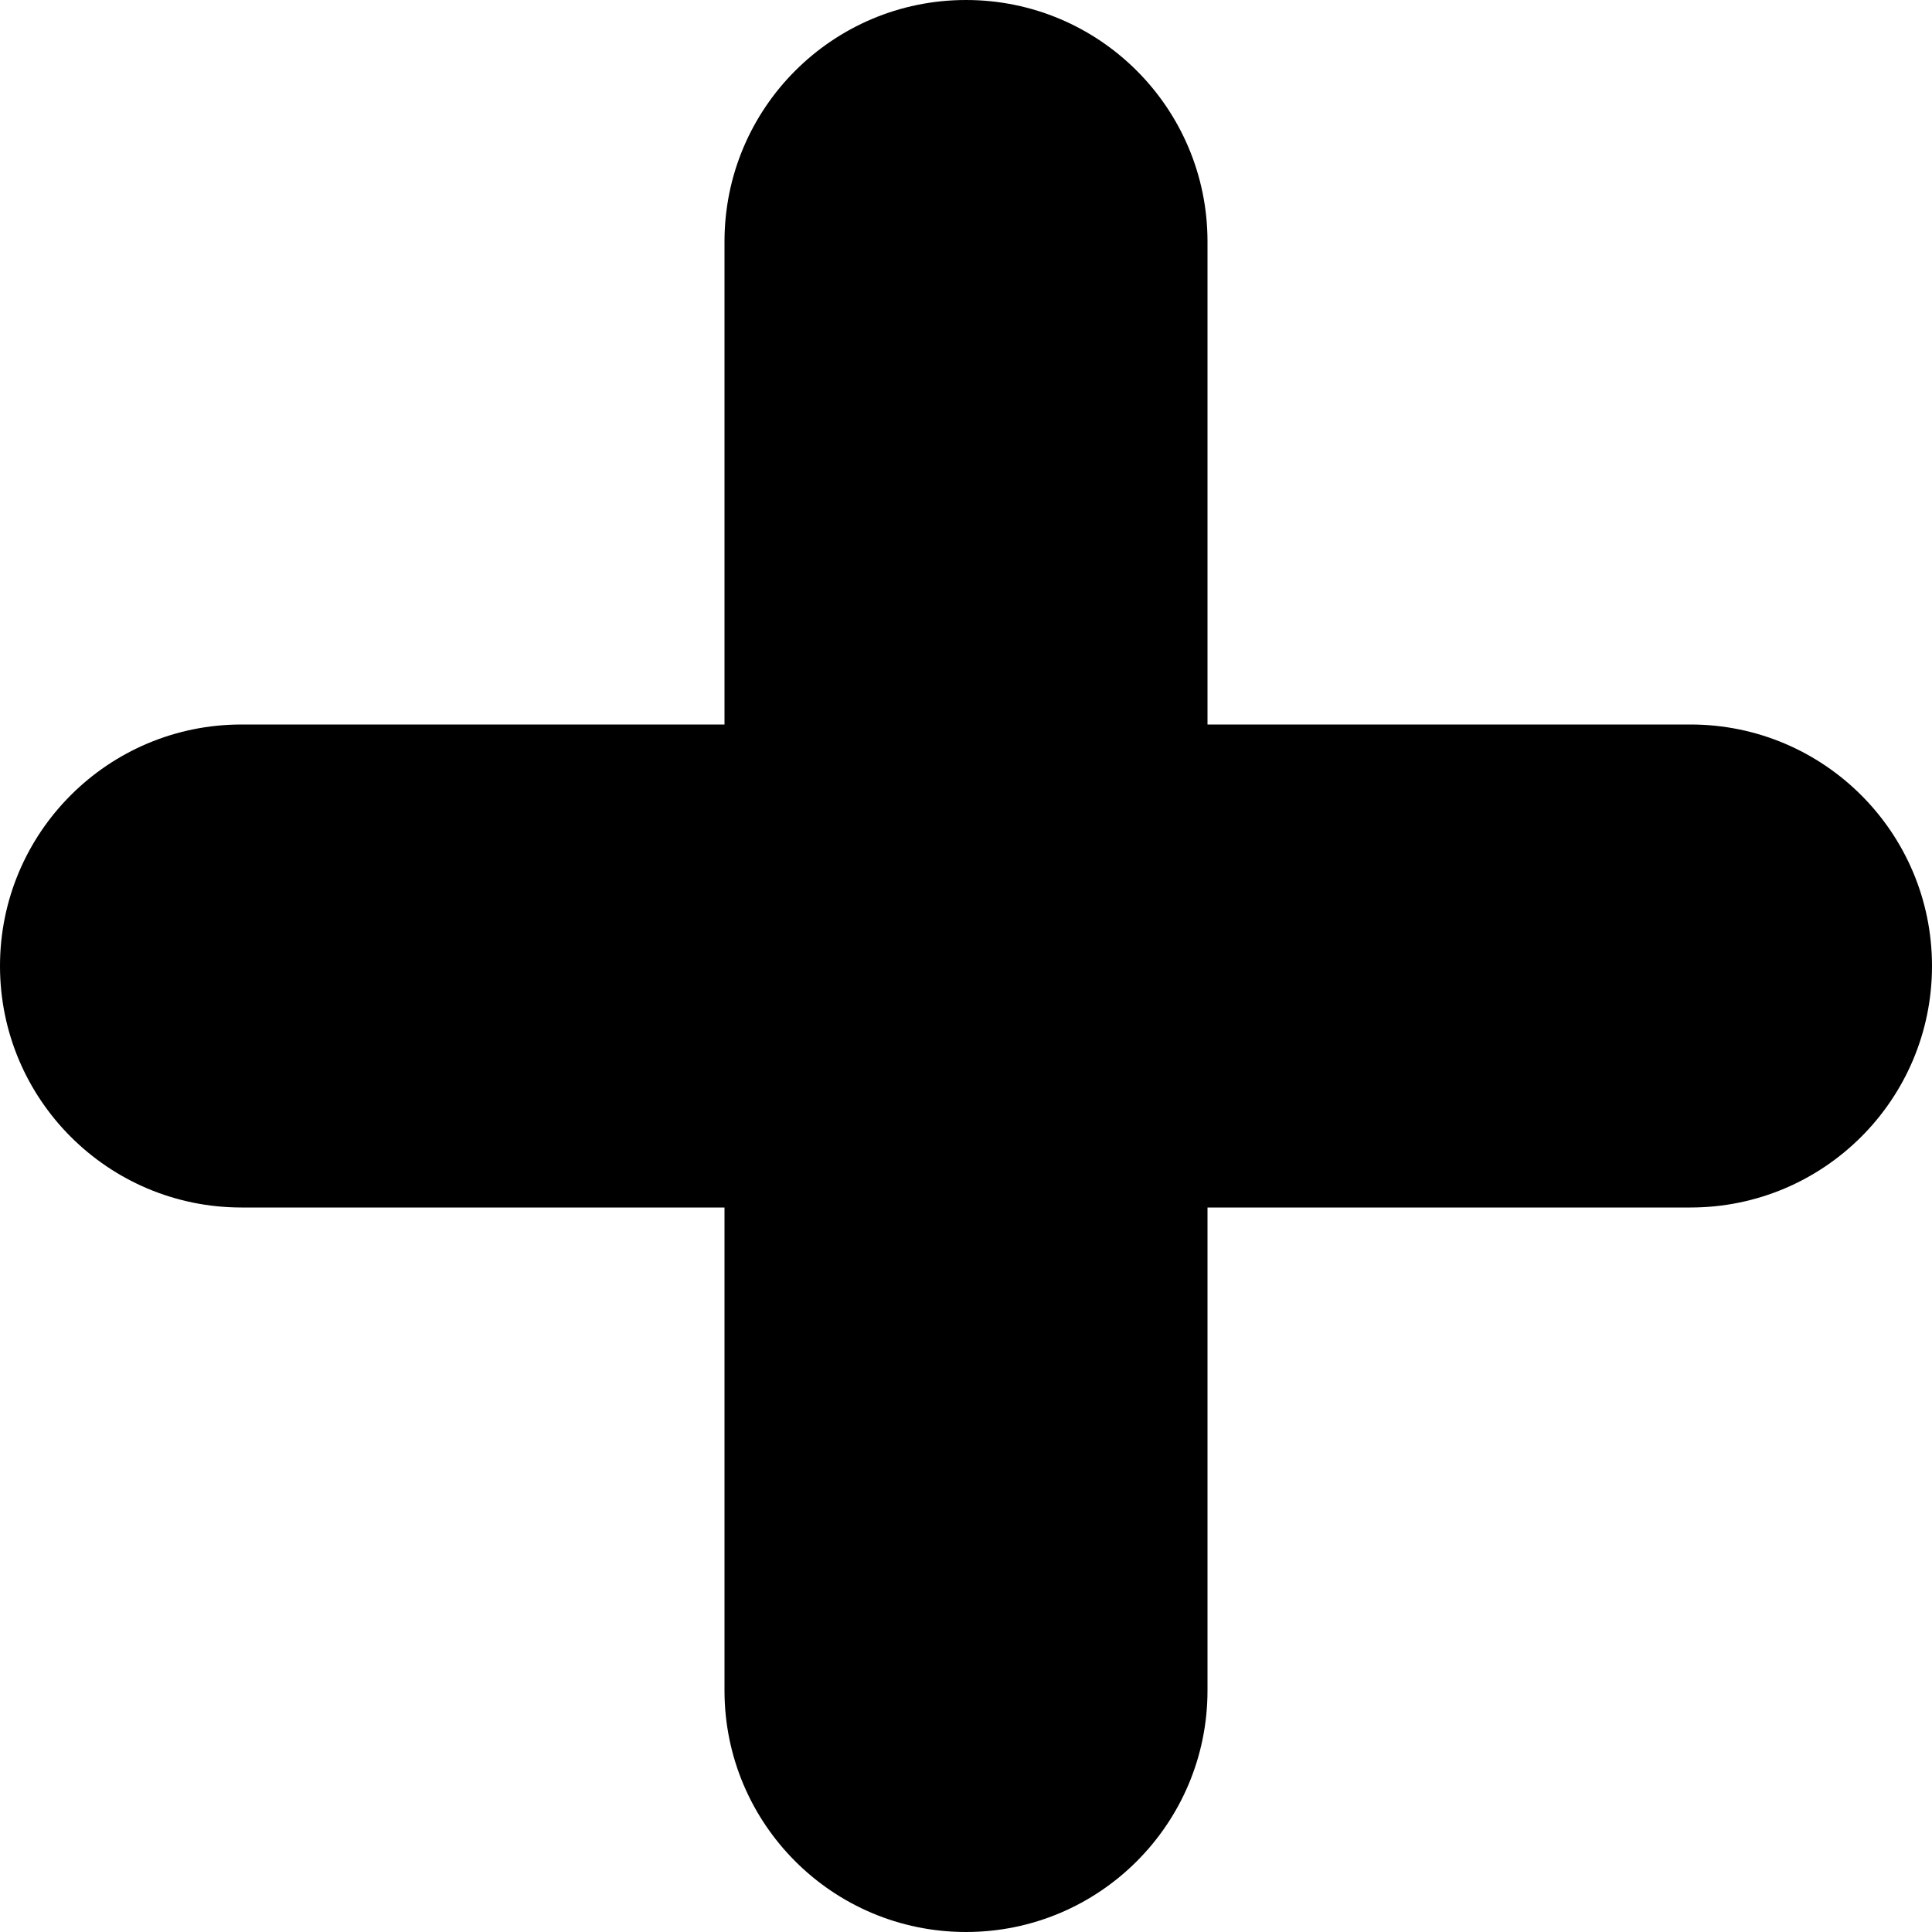
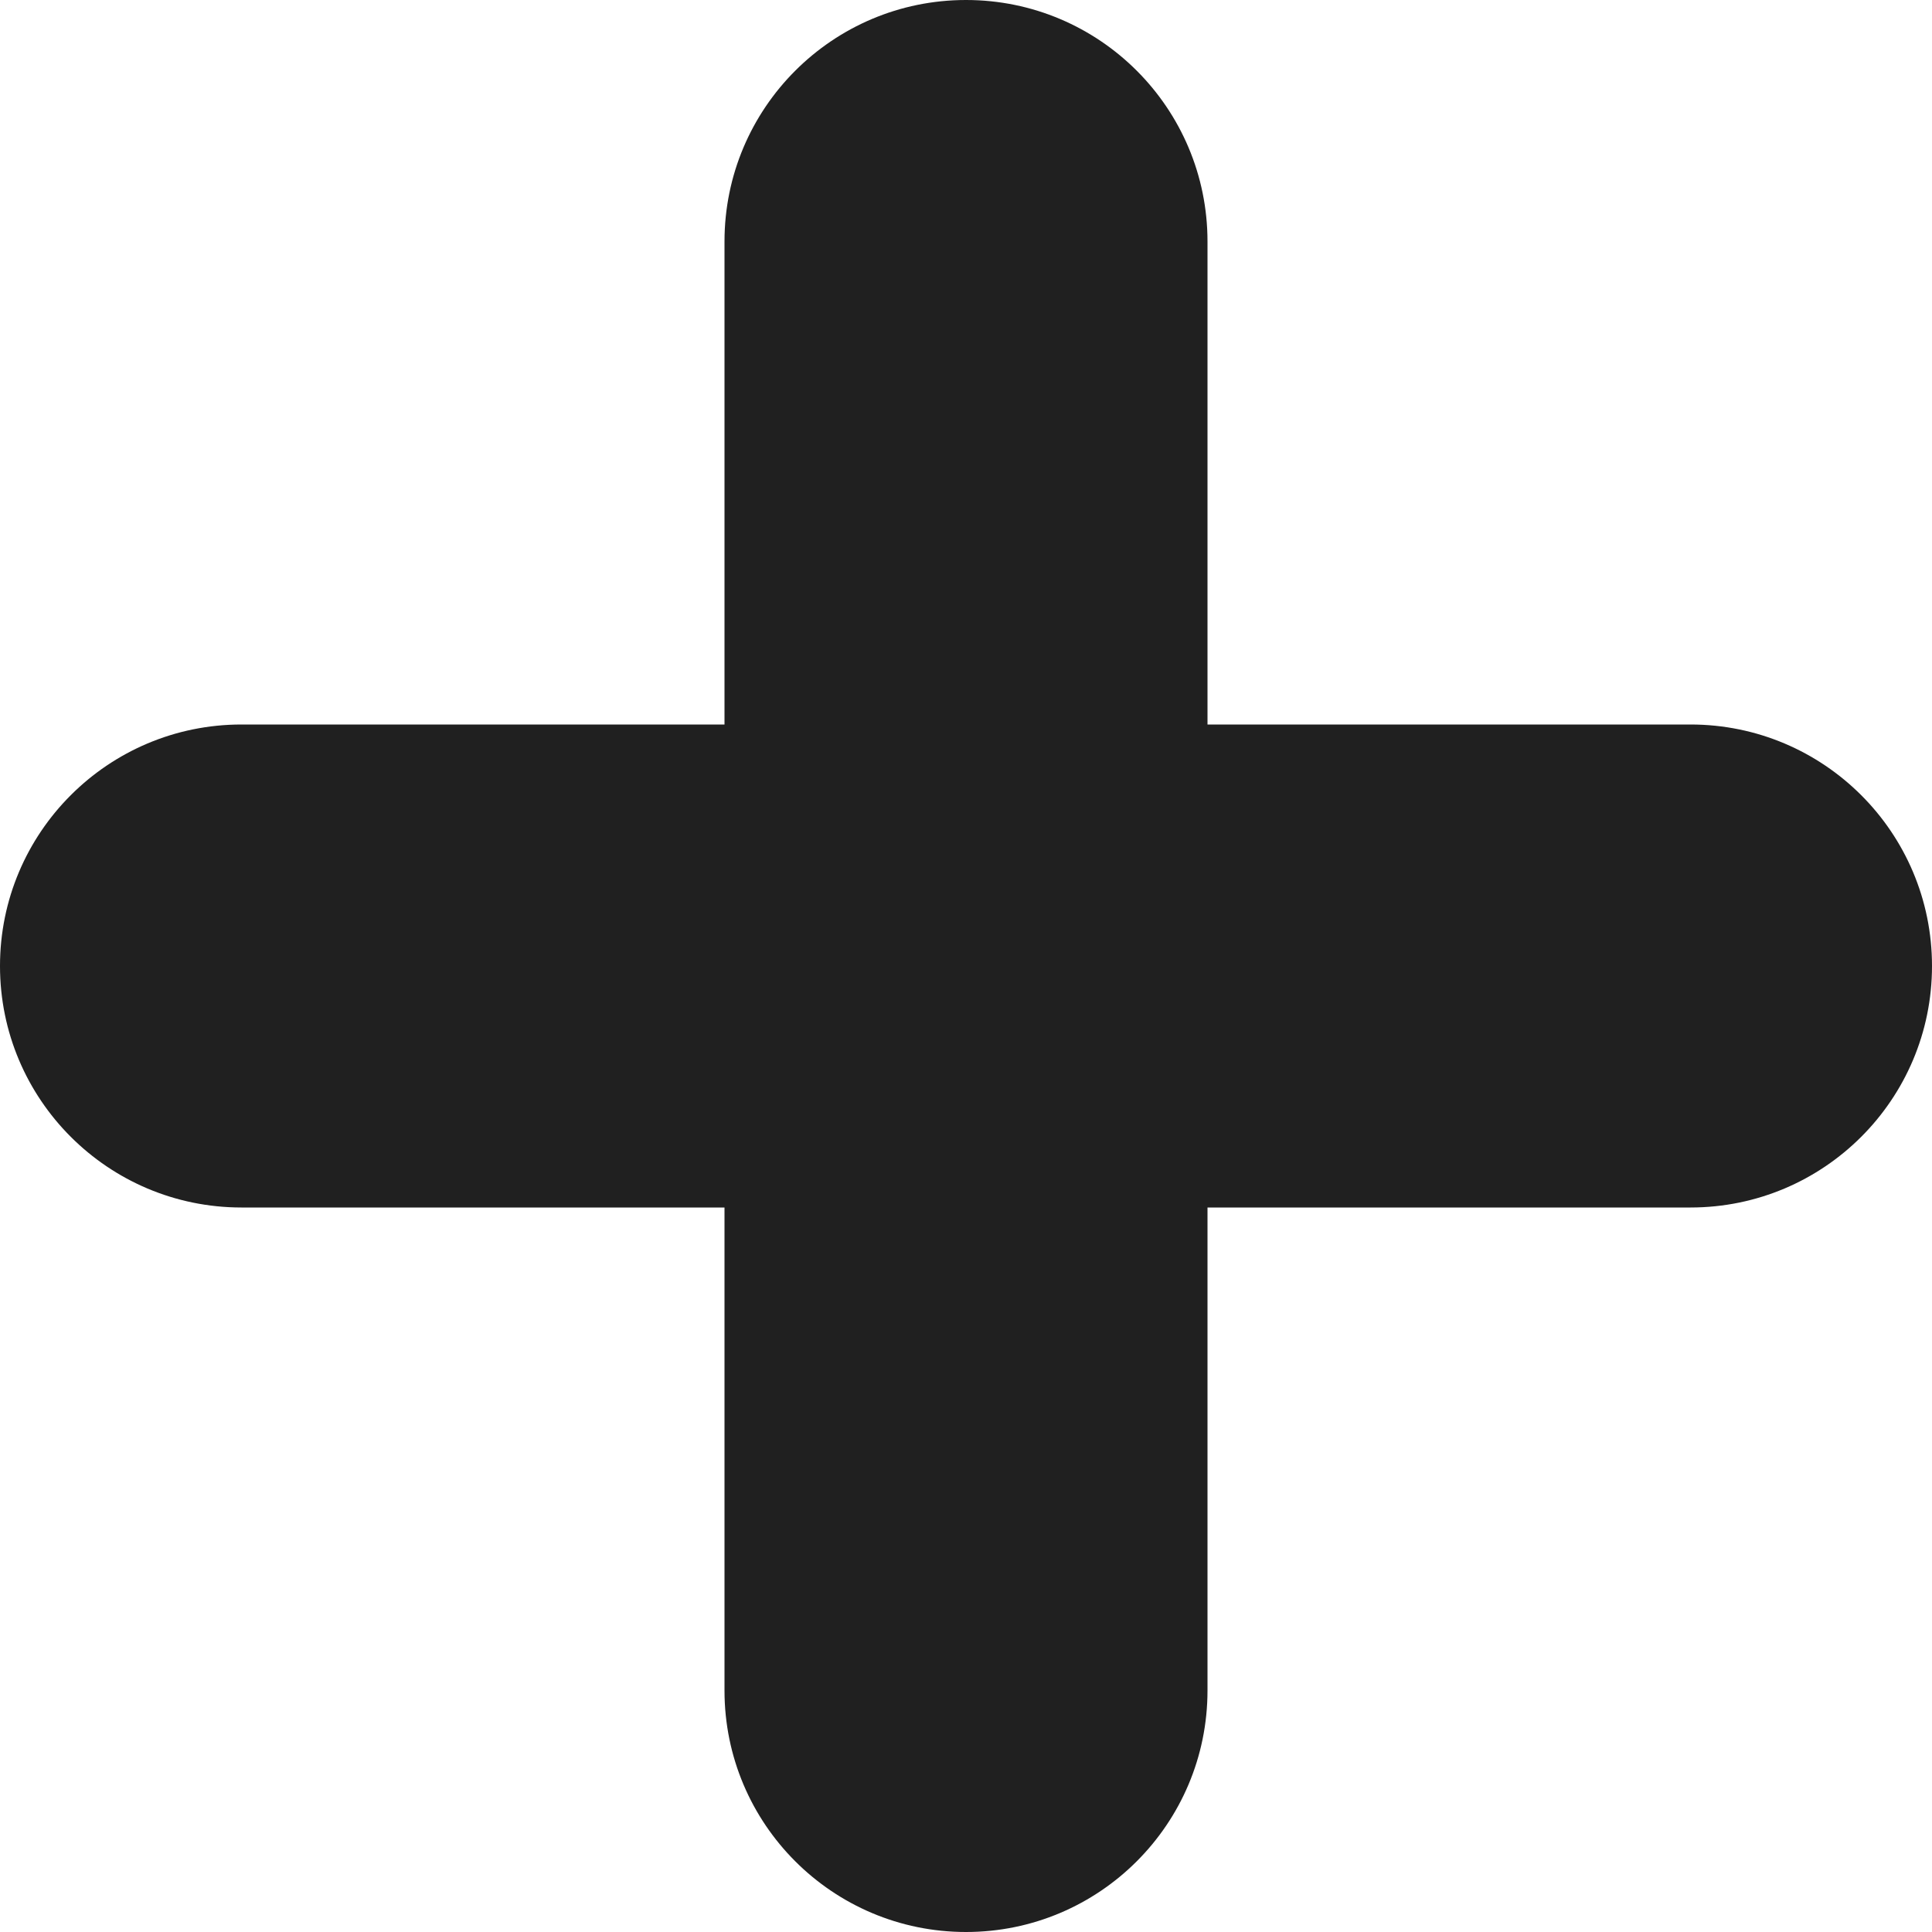
<svg xmlns="http://www.w3.org/2000/svg" width="800px" height="800px" viewBox="0 0 32 32" version="1.1">
  <defs>

    </defs>
  <g id="Page-1" stroke="none" stroke-width="1" fill="none" fill-rule="evenodd">
-     <g id="Icon-Set-Filled" transform="translate(-362, -1037)" fill="#000000">
+     <g id="Icon-Set-Filled" transform="translate(-362, -1037)" fill="#202020">
      <path d="M390,1049 L382,1049 L382,1041 C382,1038.79 380.209,1037 378,1037 C375.791,1037 374,1038.79 374,1041 L374,1049 L366,1049 C363.791,1049 362,1050.79 362,1053 C362,1055.21 363.791,1057 366,1057 L374,1057 L374,1065 C374,1067.21 375.791,1069 378,1069 C380.209,1069 382,1067.21 382,1065 L382,1057 L390,1057 C392.209,1057 394,1055.21 394,1053 C394,1050.79 392.209,1049 390,1049" id="plus">

            </path>
    </g>
  </g>
</svg>
